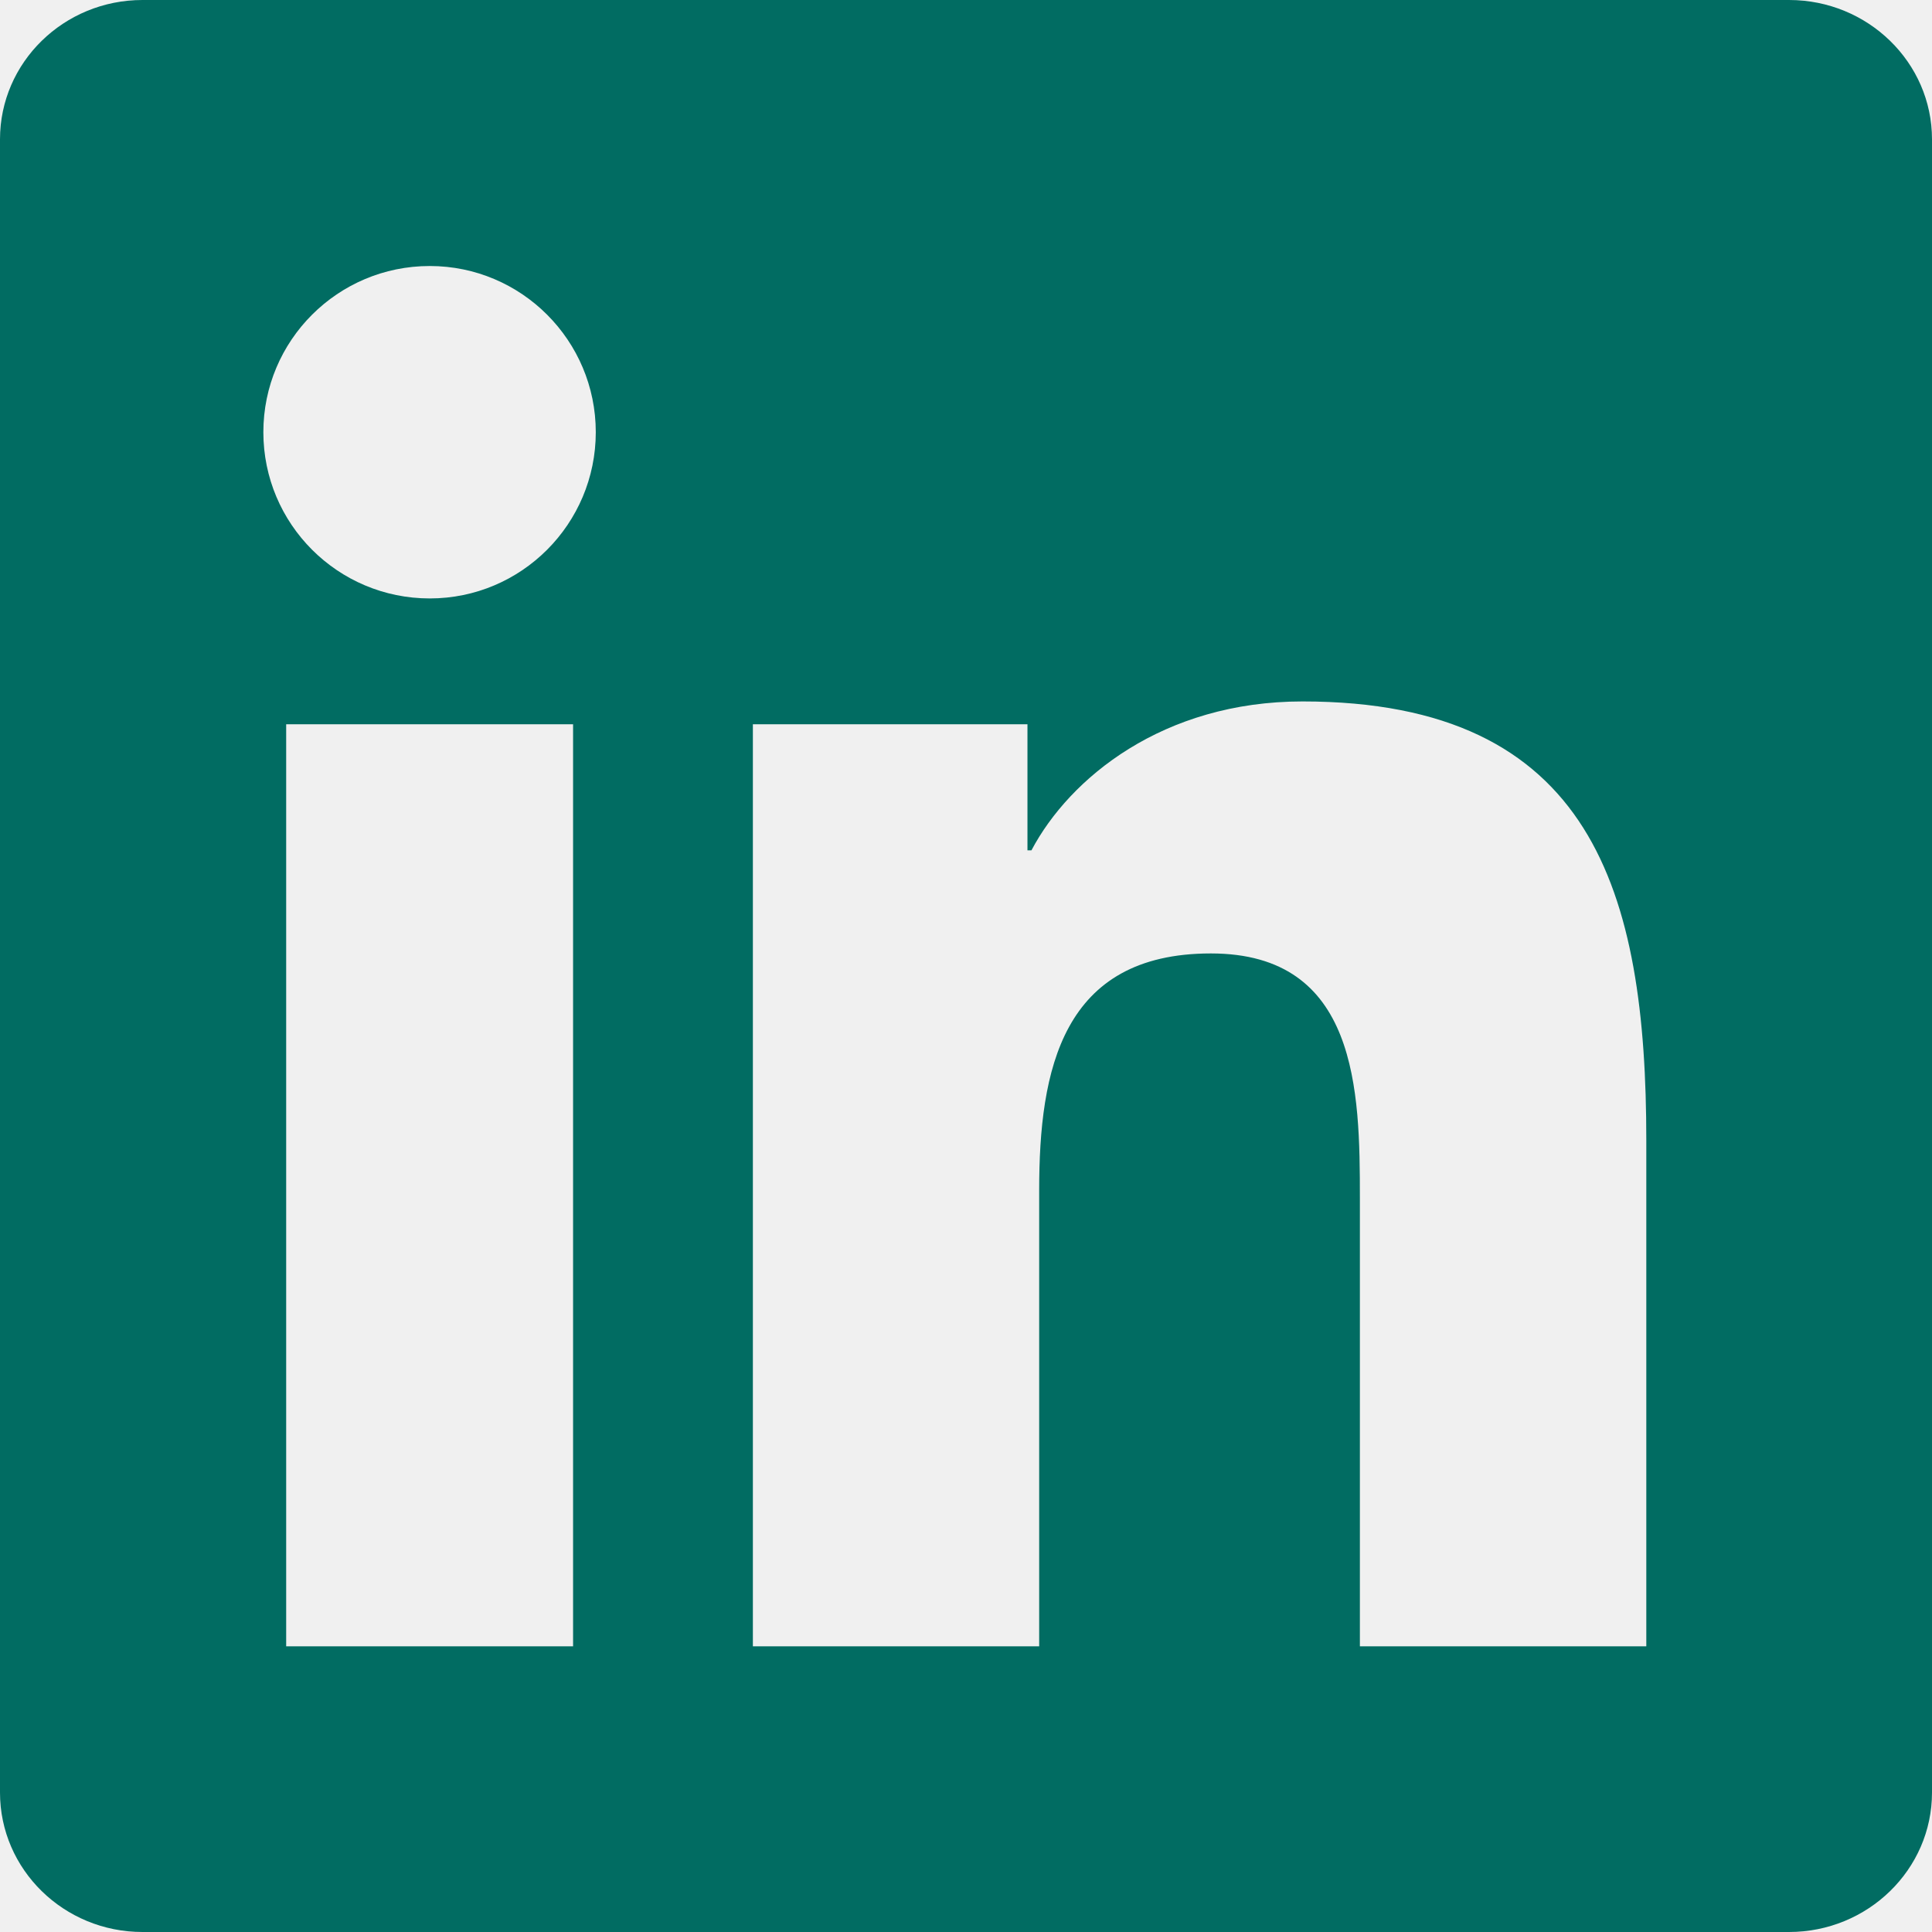
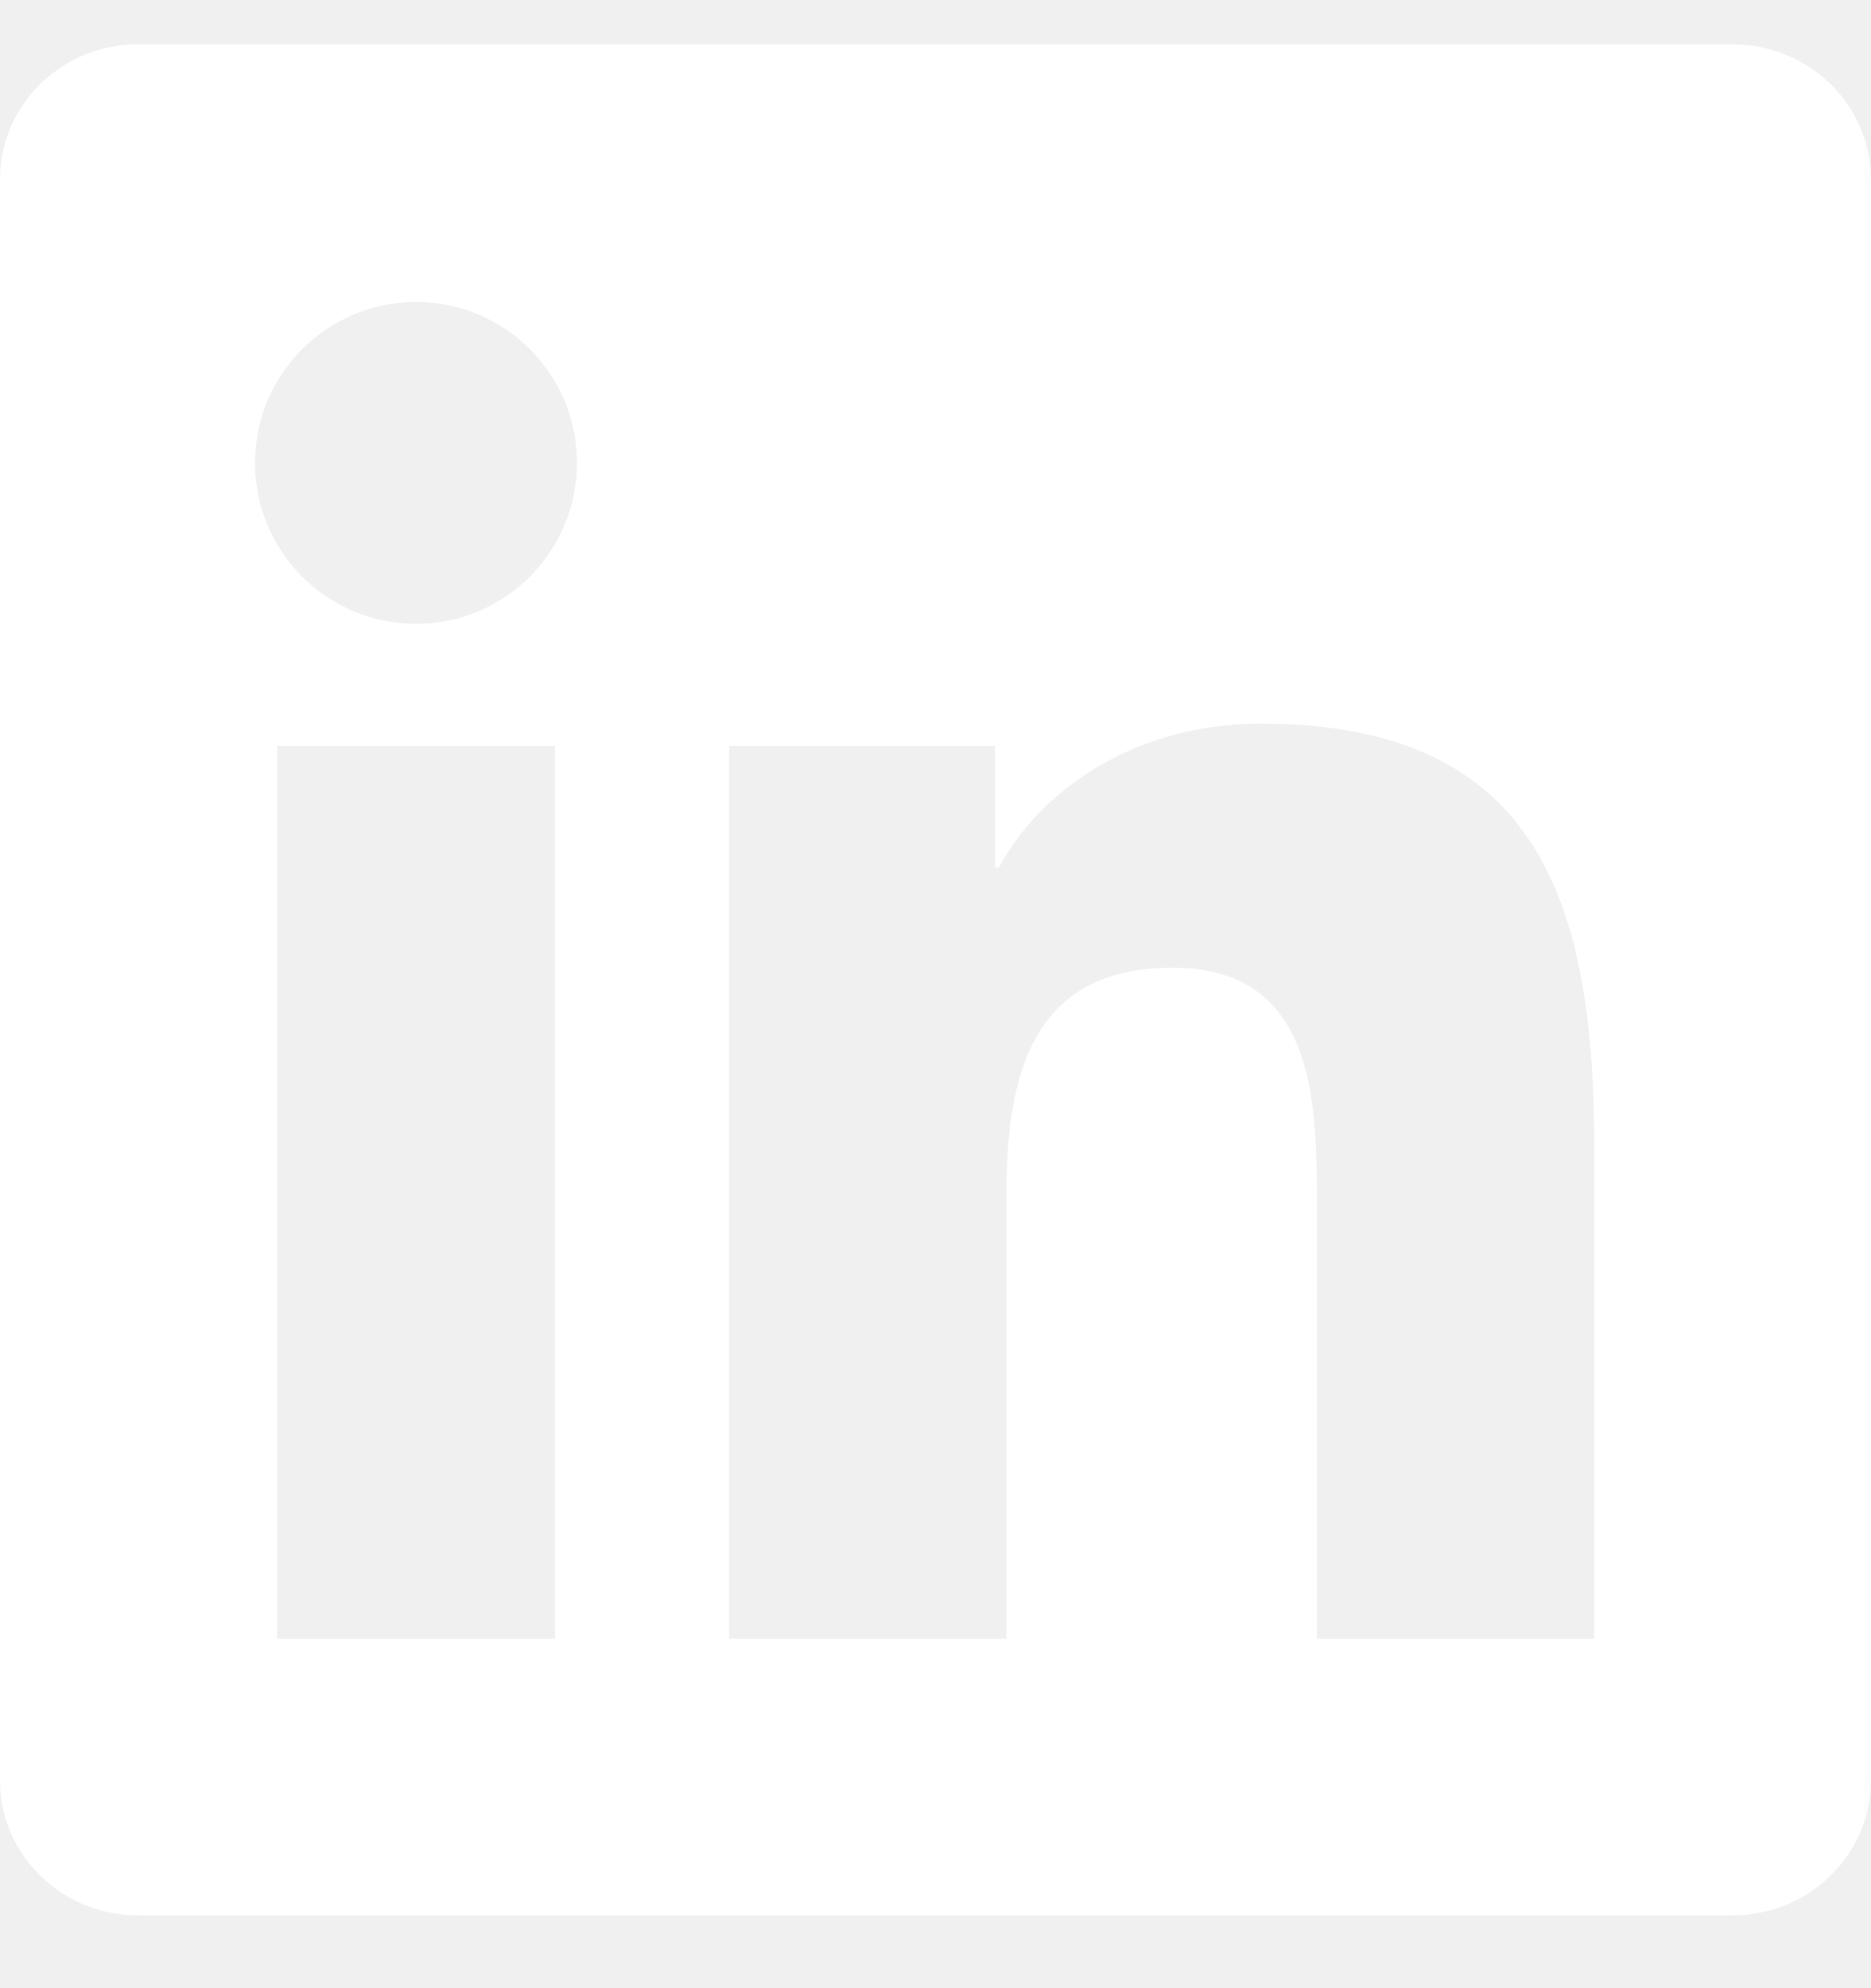
- <svg xmlns="http://www.w3.org/2000/svg" width="16" height="16" viewBox="0 0 16 16" fill="none">
-   <path fill-rule="evenodd" clip-rule="evenodd" d="M13.634 13.634H11.262V9.92C11.262 9.035 11.246 7.896 10.028 7.896C8.794 7.896 8.606 8.861 8.606 9.857V13.634H6.235V5.998H8.509V7.042H8.542C8.859 6.442 9.633 5.809 10.787 5.809C13.191 5.809 13.634 7.389 13.634 9.446V13.634ZM3.559 4.956C2.797 4.956 2.181 4.339 2.181 3.579C2.181 2.82 2.797 2.203 3.559 2.203C4.318 2.203 4.934 2.82 4.934 3.579C4.934 4.339 4.318 4.956 3.559 4.956ZM2.37 13.634H4.746V5.998H2.37V13.634ZM14.816 0H1.18C0.529 0 0 0.516 0 1.154V14.845C0 15.483 0.529 16 1.18 16H14.816C15.468 16 16 15.483 16 14.845V1.154C16 0.516 15.468 0 14.816 0Z" fill="#016C62" />
+ <svg xmlns="http://www.w3.org/2000/svg" width="16" height="17" viewBox="0 0 16 17" fill="none">
+   <path fill-rule="evenodd" clip-rule="evenodd" d="M13.634 14.013H11.262V10.299C11.262 9.414 11.246 8.275 10.028 8.275C8.794 8.275 8.606 9.241 8.606 10.236V14.013H6.235V6.378H8.509V7.421H8.542C8.859 6.821 9.633 6.188 10.787 6.188C13.191 6.188 13.634 7.769 13.634 9.826V14.013ZM3.559 5.335C2.797 5.335 2.181 4.718 2.181 3.958C2.181 3.199 2.797 2.582 3.559 2.582C4.318 2.582 4.934 3.199 4.934 3.958C4.934 4.718 4.318 5.335 3.559 5.335ZM2.37 14.013H4.746V6.378H2.37V14.013ZM14.816 0.379H1.18C0.529 0.379 0 0.896 0 1.533V15.225C0 15.862 0.529 16.379 1.18 16.379H14.816C15.468 16.379 16 15.862 16 15.225V1.533C16 0.896 15.468 0.379 14.816 0.379Z" fill="white" />
</svg>
